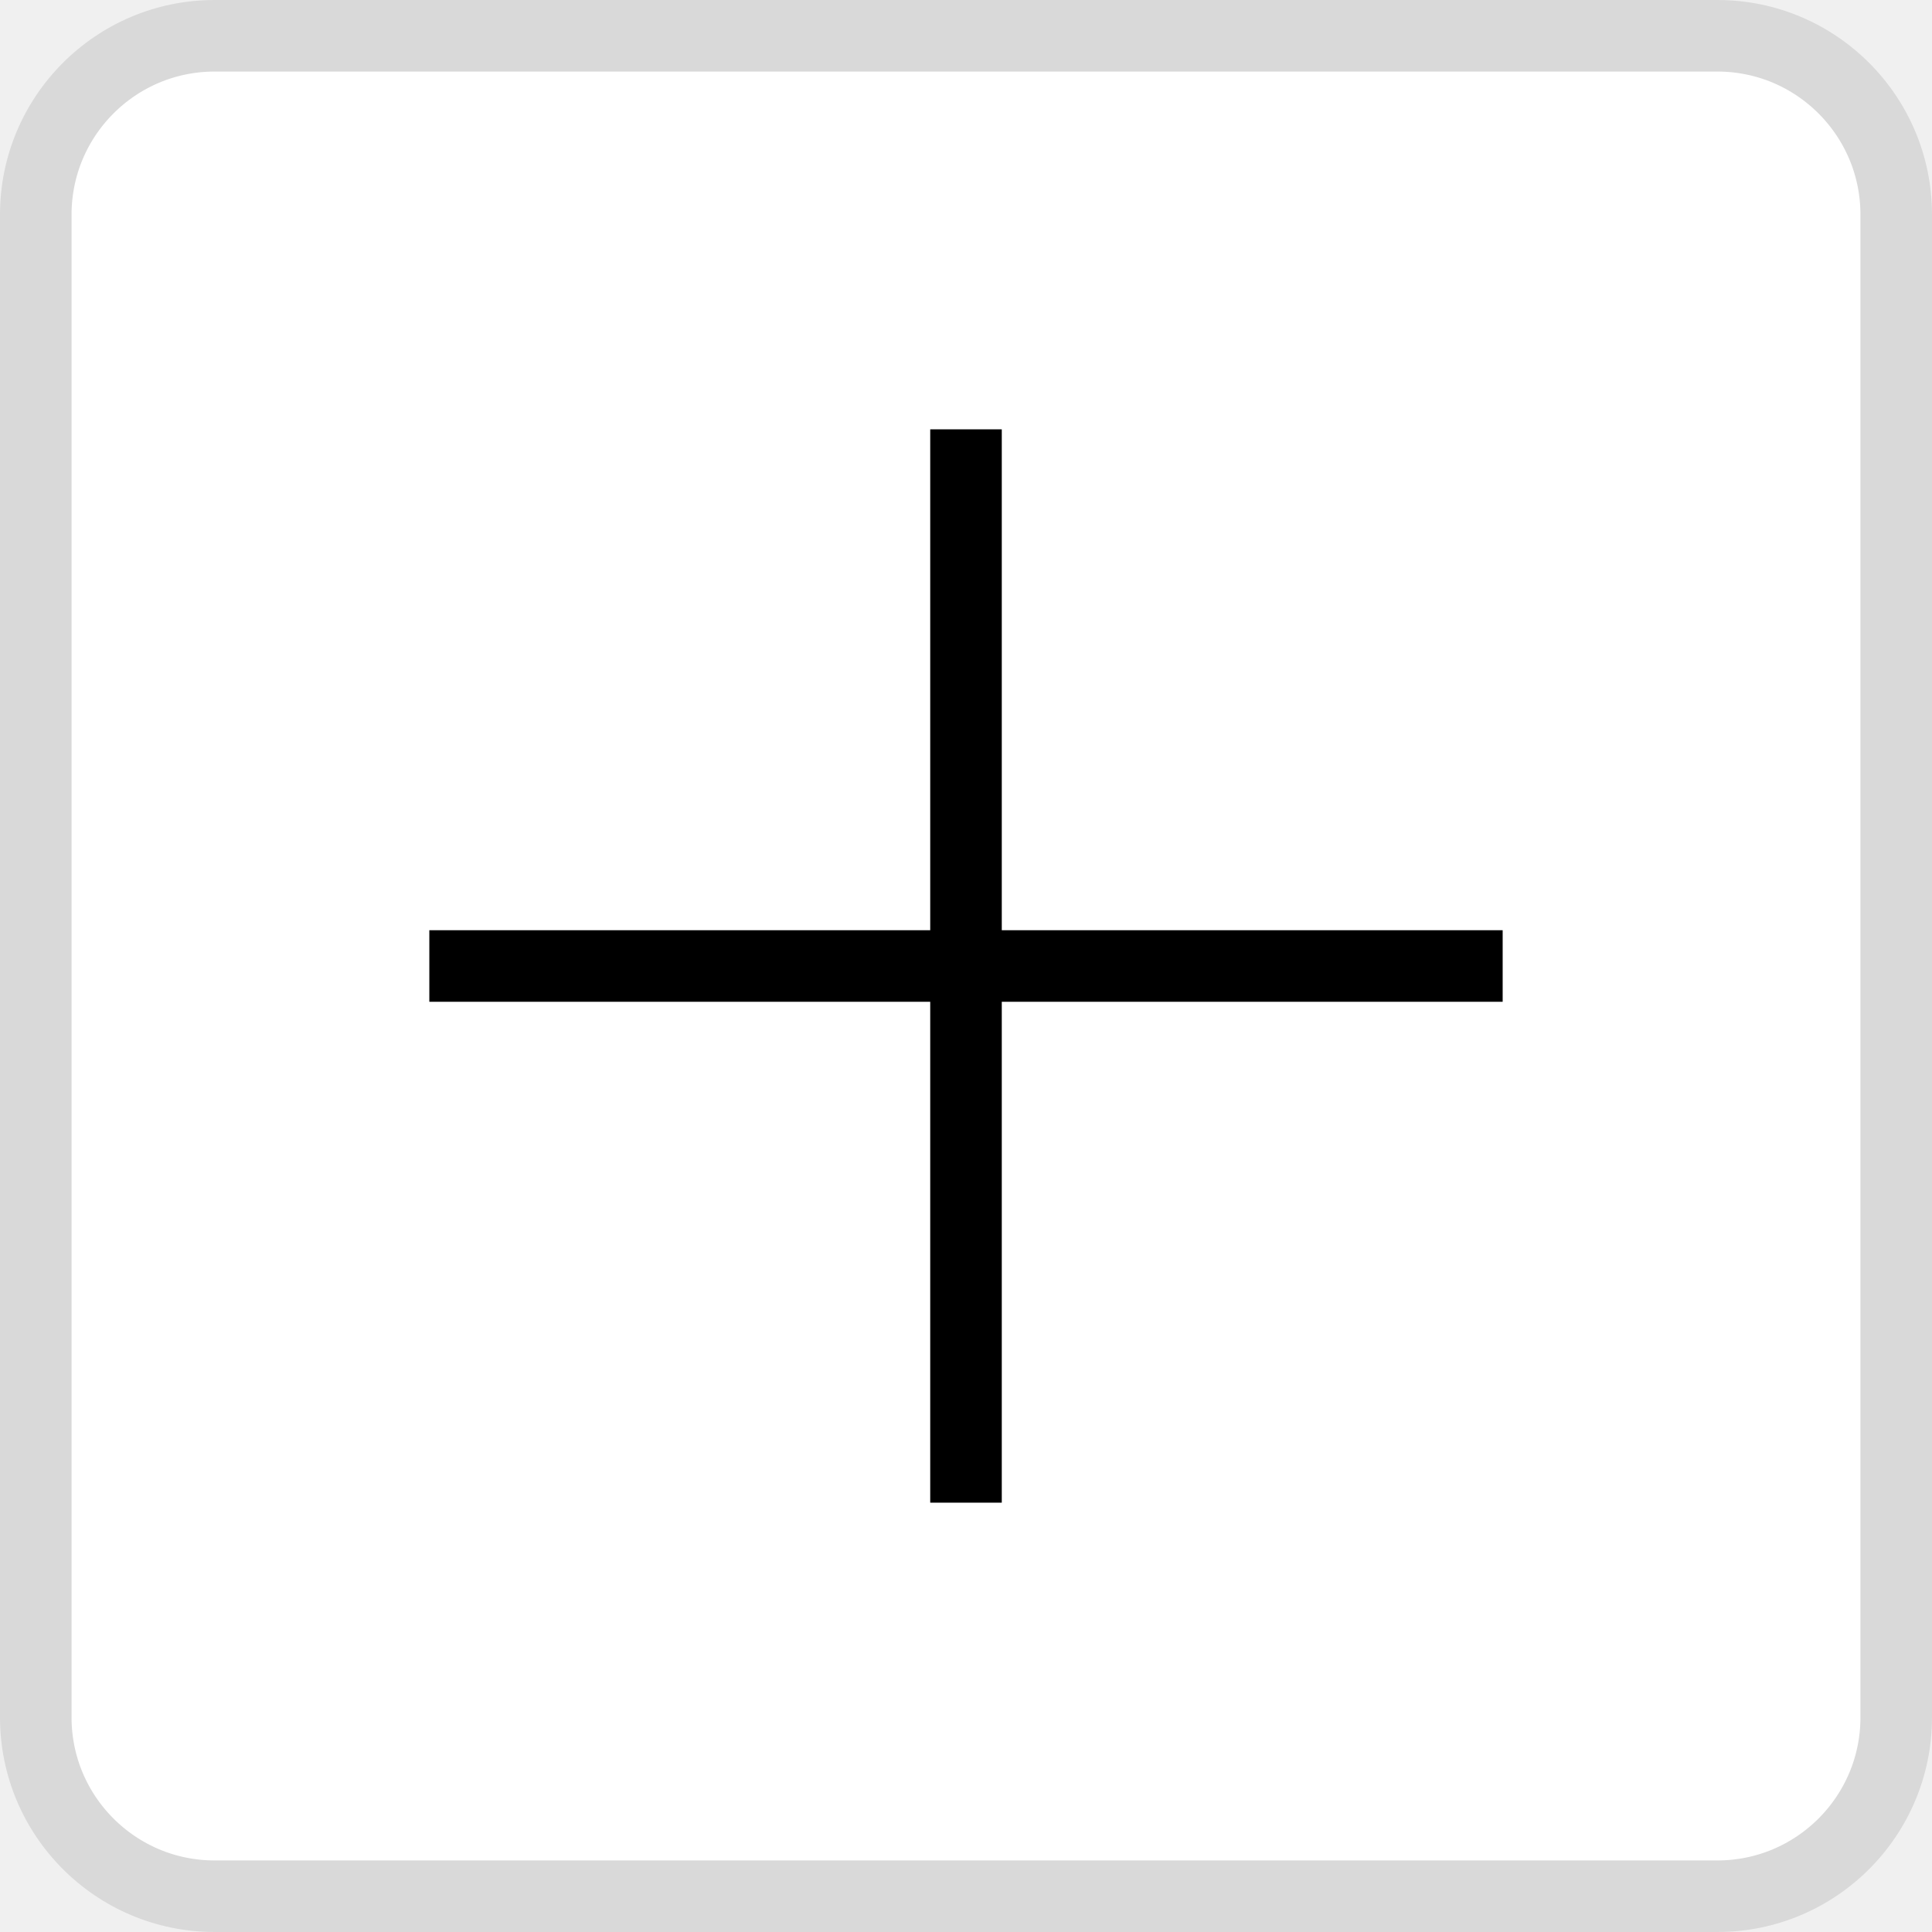
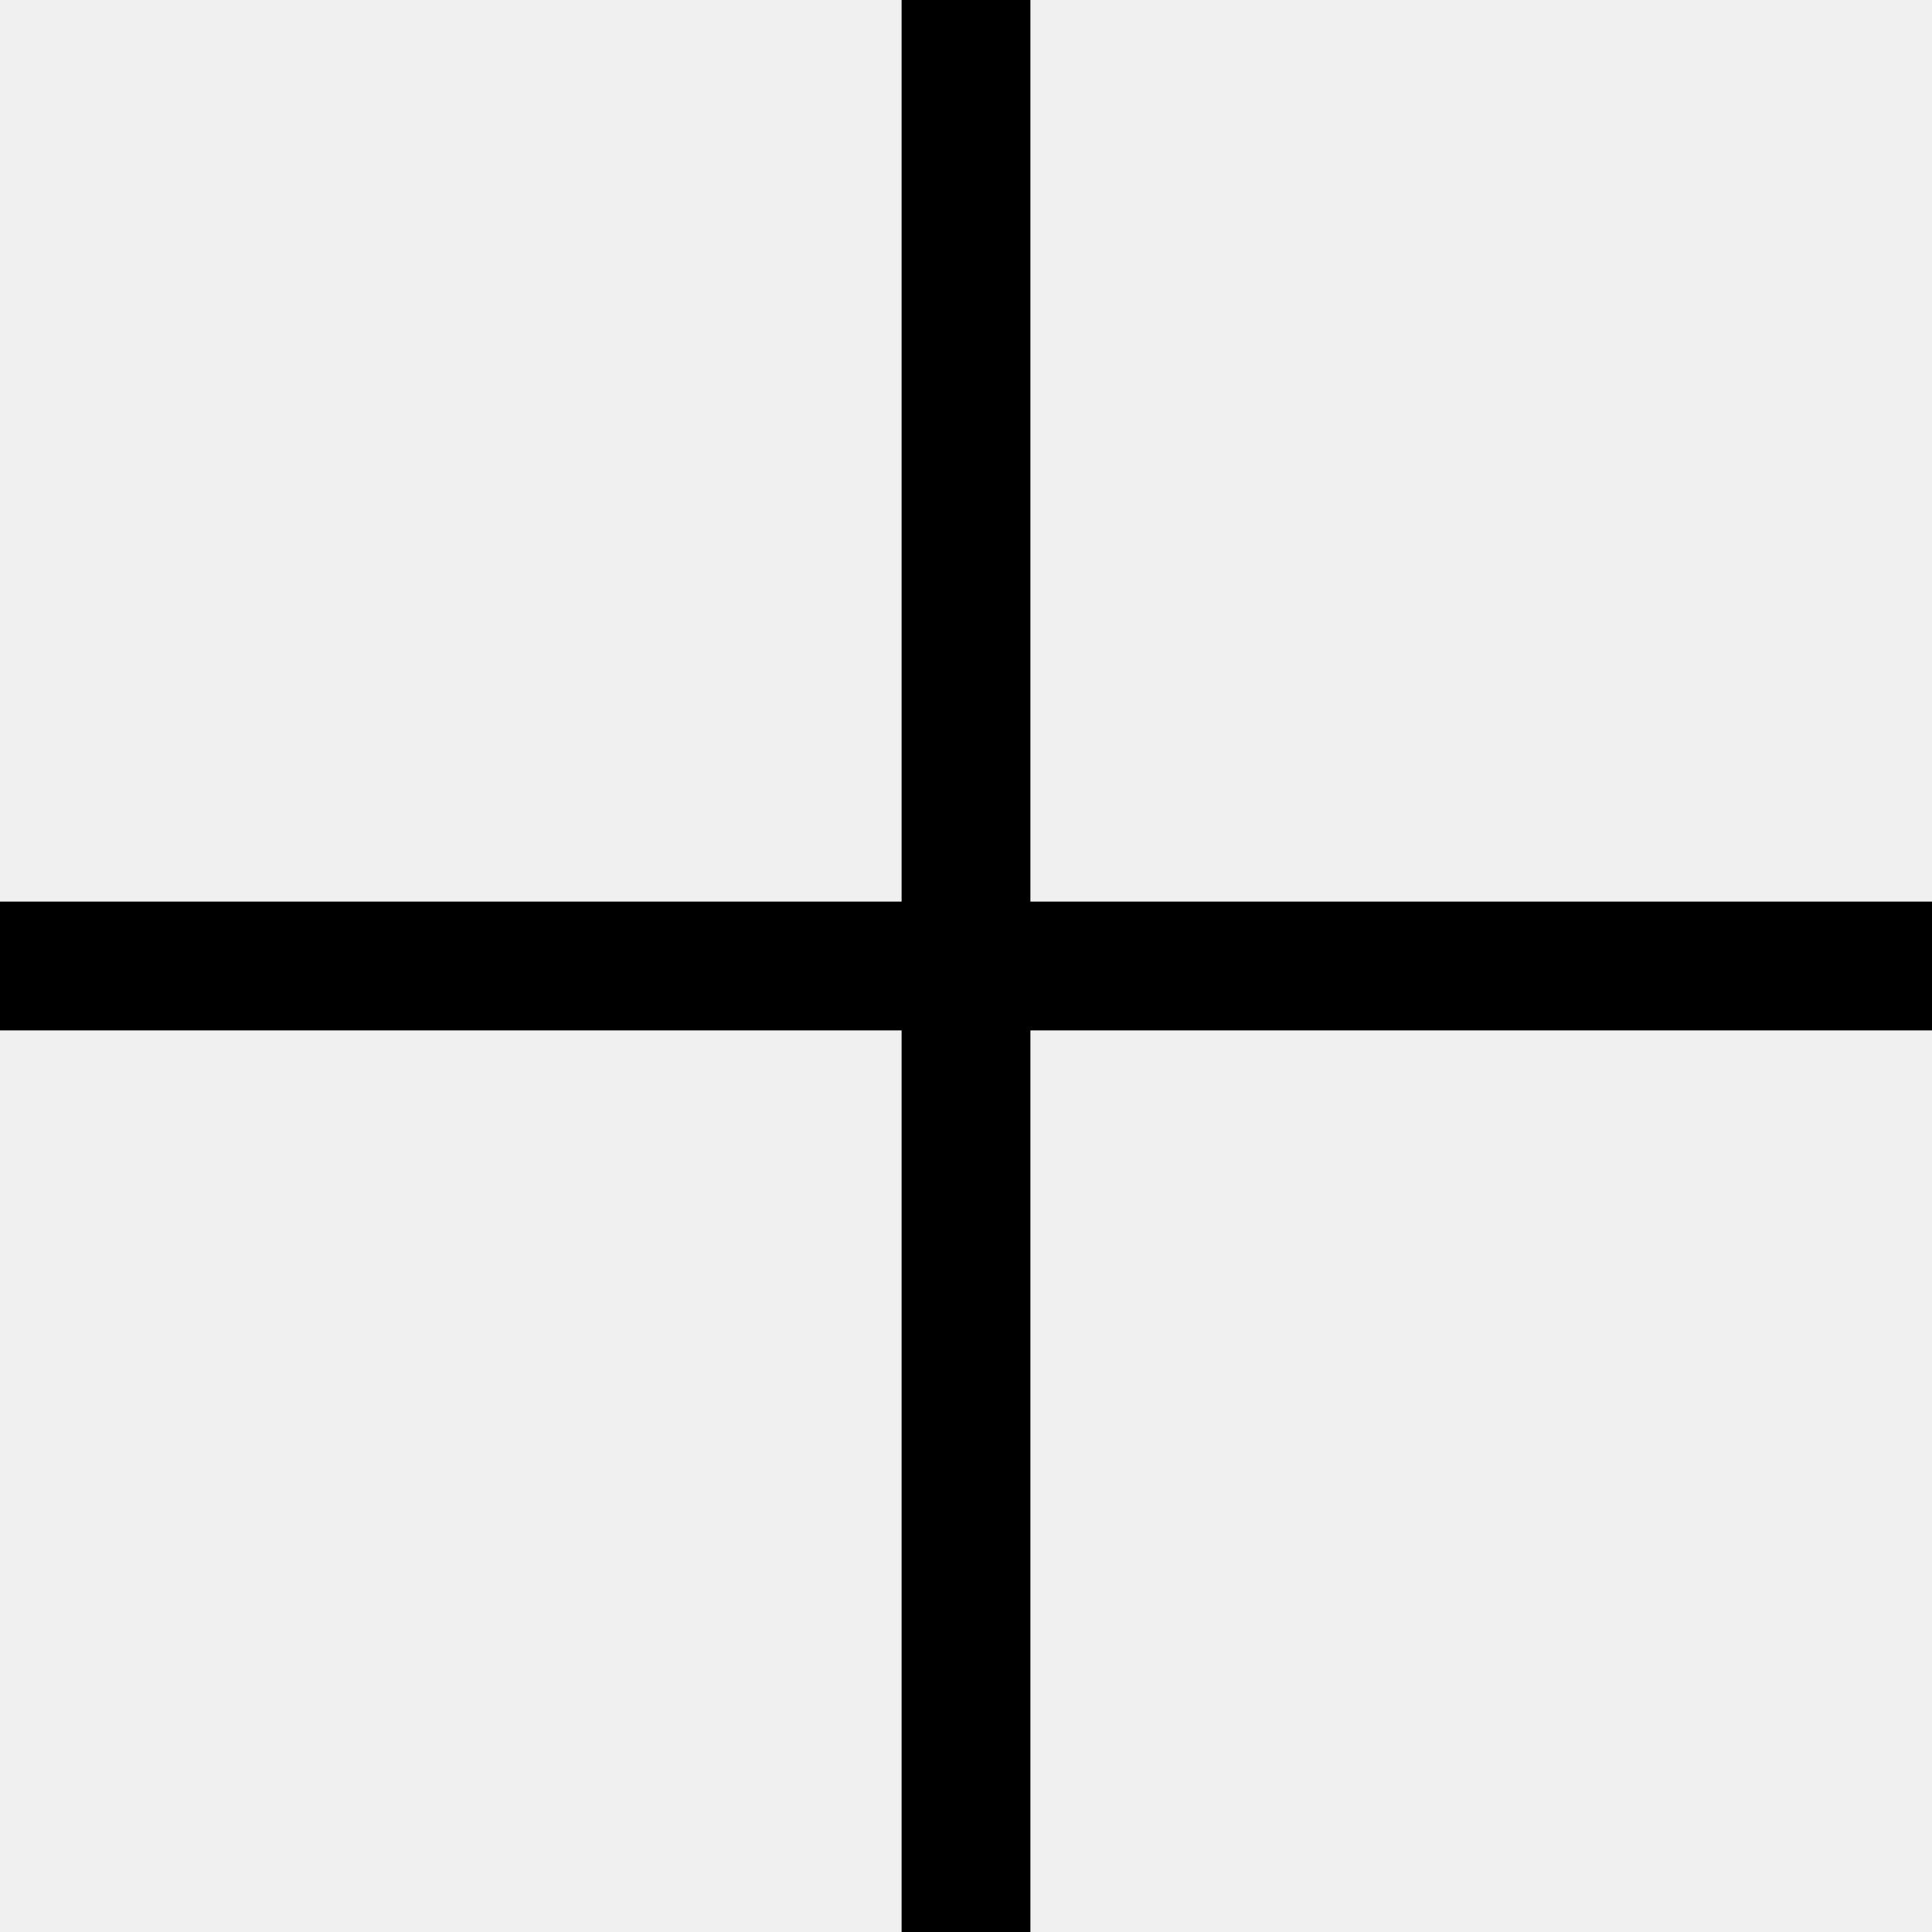
- <svg xmlns="http://www.w3.org/2000/svg" xmlns:xlink="http://www.w3.org/1999/xlink" width="54px" height="54px" viewBox="0 0 54 54" version="1.1">
-   <defs>
-     <rect id="path-1" x="0" y="0" width="54" height="54" rx="6" />
-     <mask id="mask-2" maskContentUnits="userSpaceOnUse" maskUnits="objectBoundingBox" x="0" y="0" width="54" height="54" fill="white">
-       <use xlink:href="#path-1" />
-     </mask>
-   </defs>
-   <g id="壹乐" stroke="none" stroke-width="1" fill="none" fill-rule="evenodd">
-     <g id="Stepper步进器" transform="translate(-1363, -2026)">
-       <g id="加一步54px" transform="translate(1363, 2026)">
-         <use id="Rectangle-26-Copy-22" stroke="#D9D9D9" mask="url(#mask-2)" stroke-width="4" fill="#FFFFFF" xlink:href="#path-1" />
-         <path d="M13,27 L41,27" id="Line" stroke="#000000" stroke-width="2" stroke-linecap="square" />
-         <path d="M27,13 L27,41" id="Line" stroke="#000000" stroke-width="2" stroke-linecap="square" />
-       </g>
-     </g>
+ <svg xmlns="http://www.w3.org/2000/svg" width="30px" height="30px" viewBox="0 0 30 30" version="1.1">
+   <defs />
+   <g id="Page-1" stroke="none" stroke-width="1" fill="none" fill-rule="evenodd">
+     <path d="M14,14 L0,14 L0,16 L14,16 L14,30 L16,30 L16,16 L30,16 L30,14 L16,14 L16,-1.77635684e-15 L14,-2.14375088e-15 L14,14 Z" id="Combined-Shape" fill="#000000" />
  </g>
</svg>
